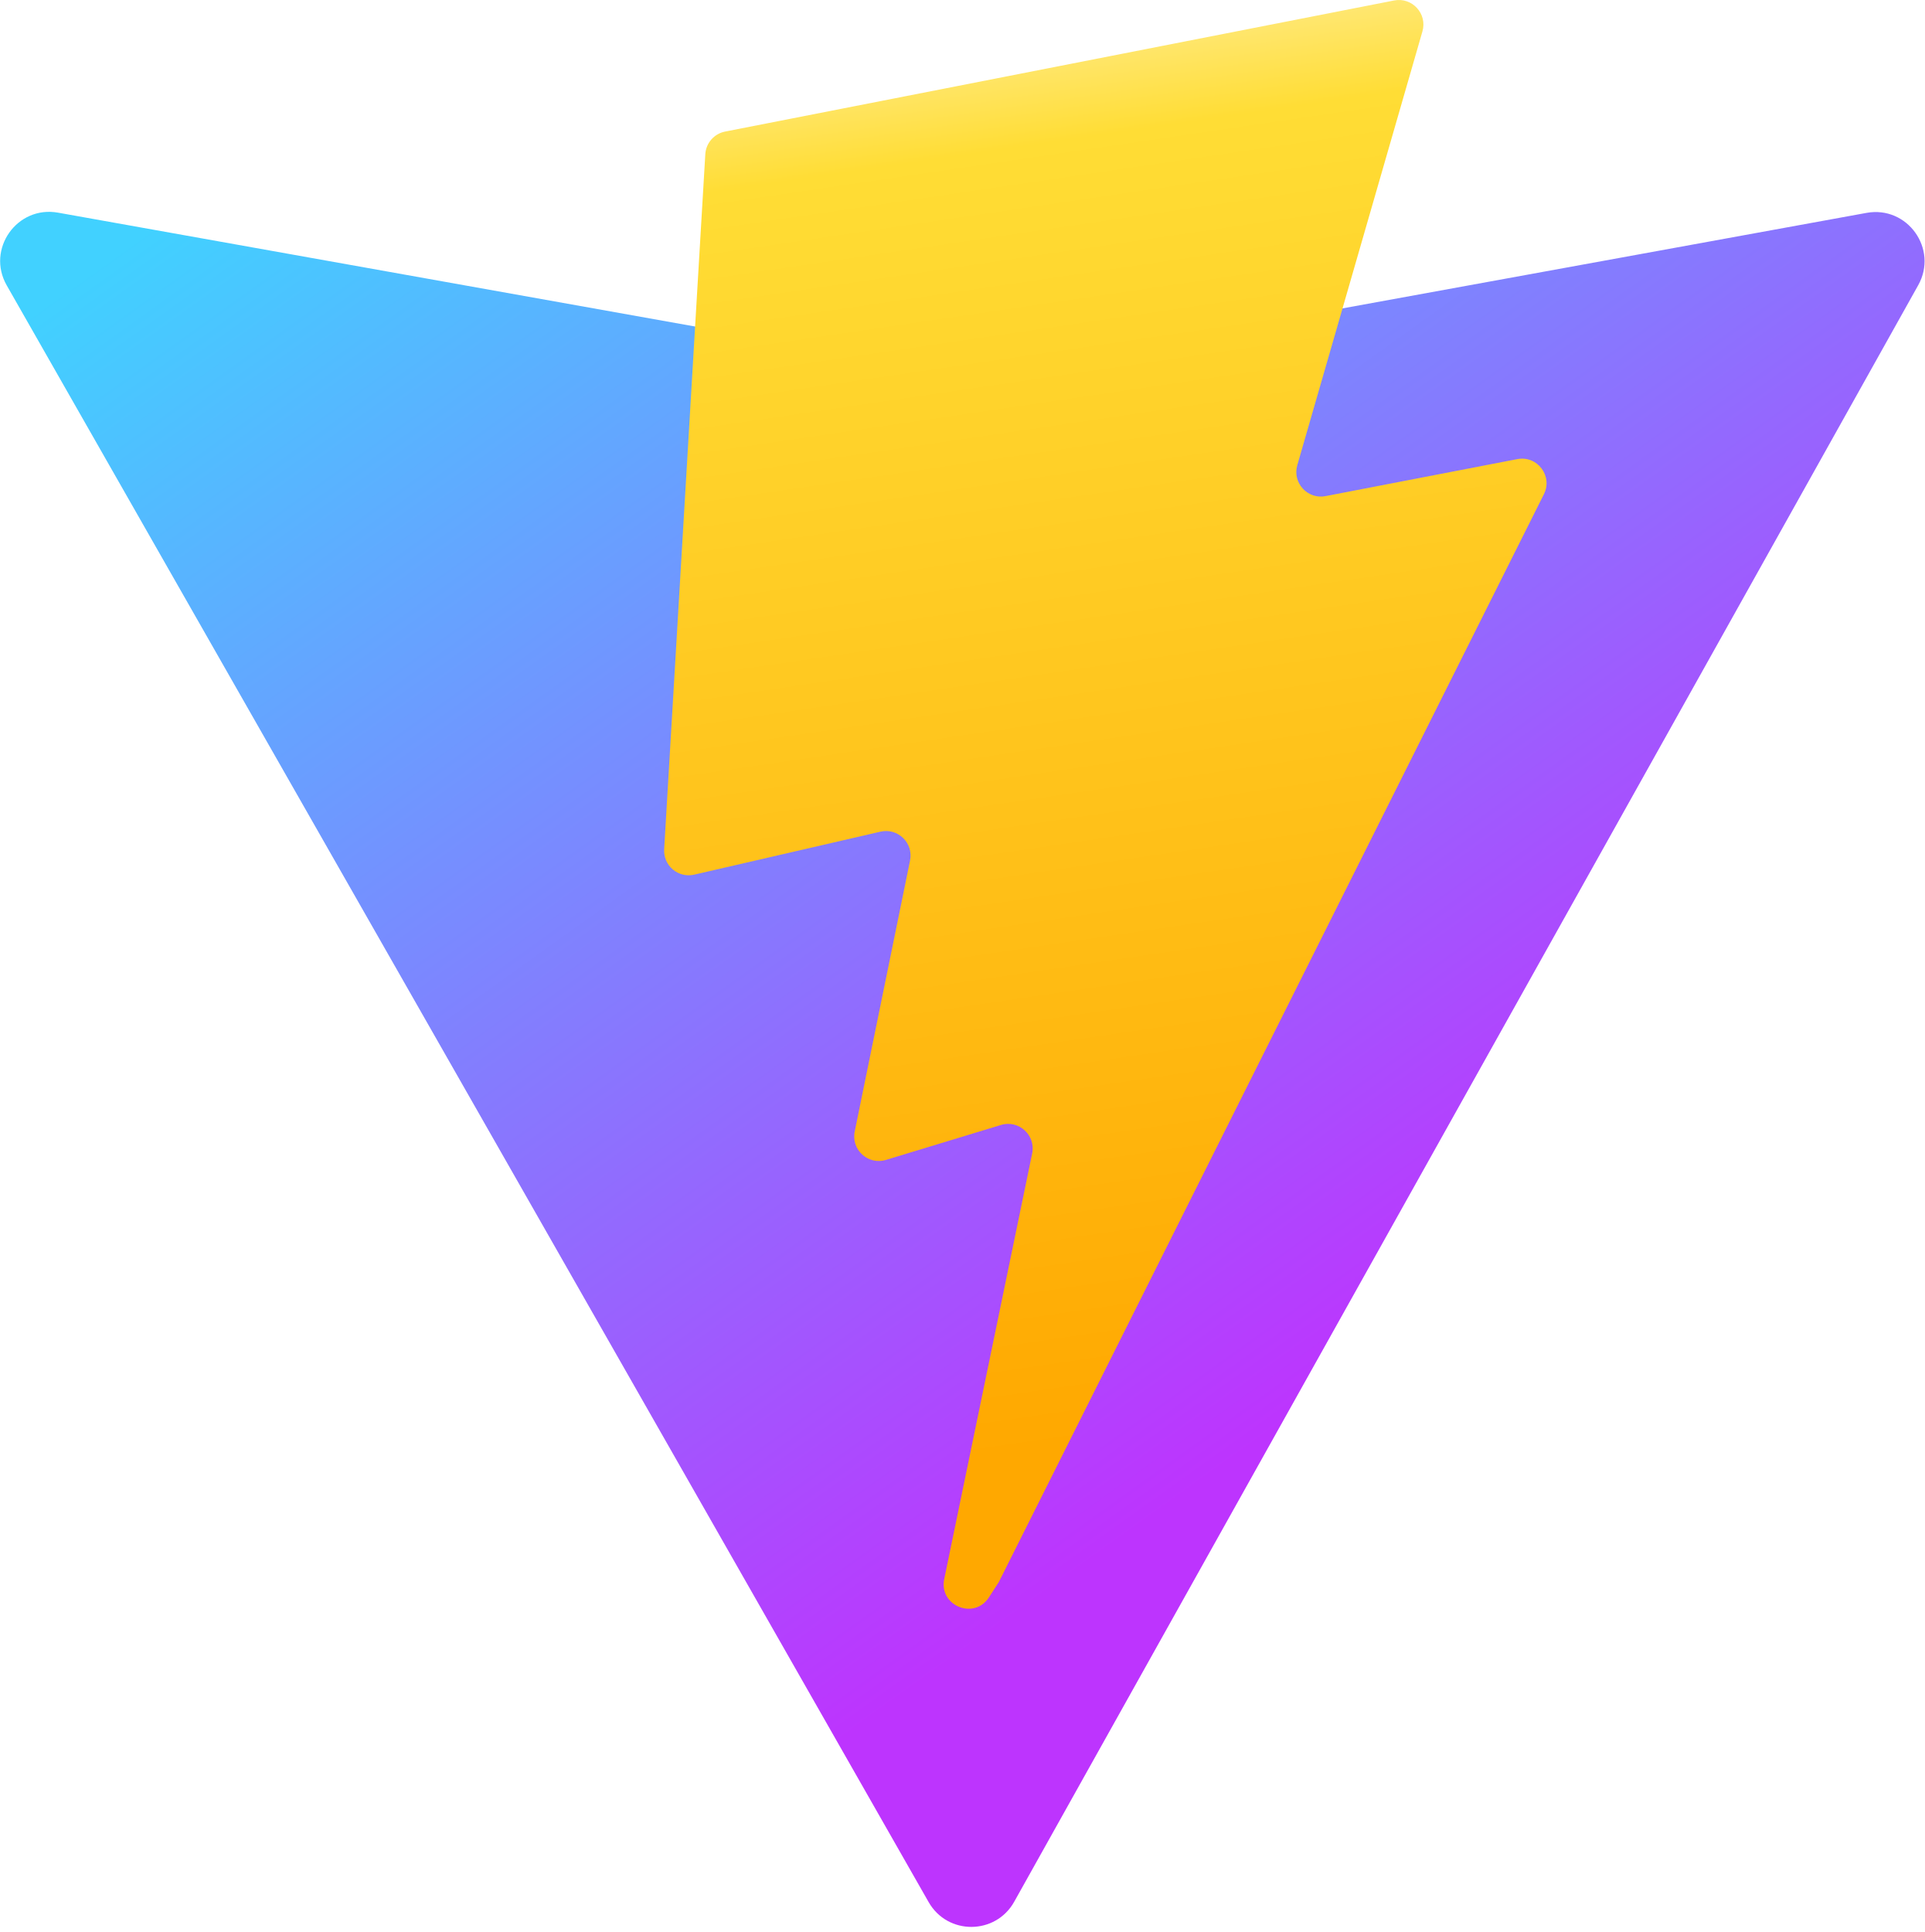
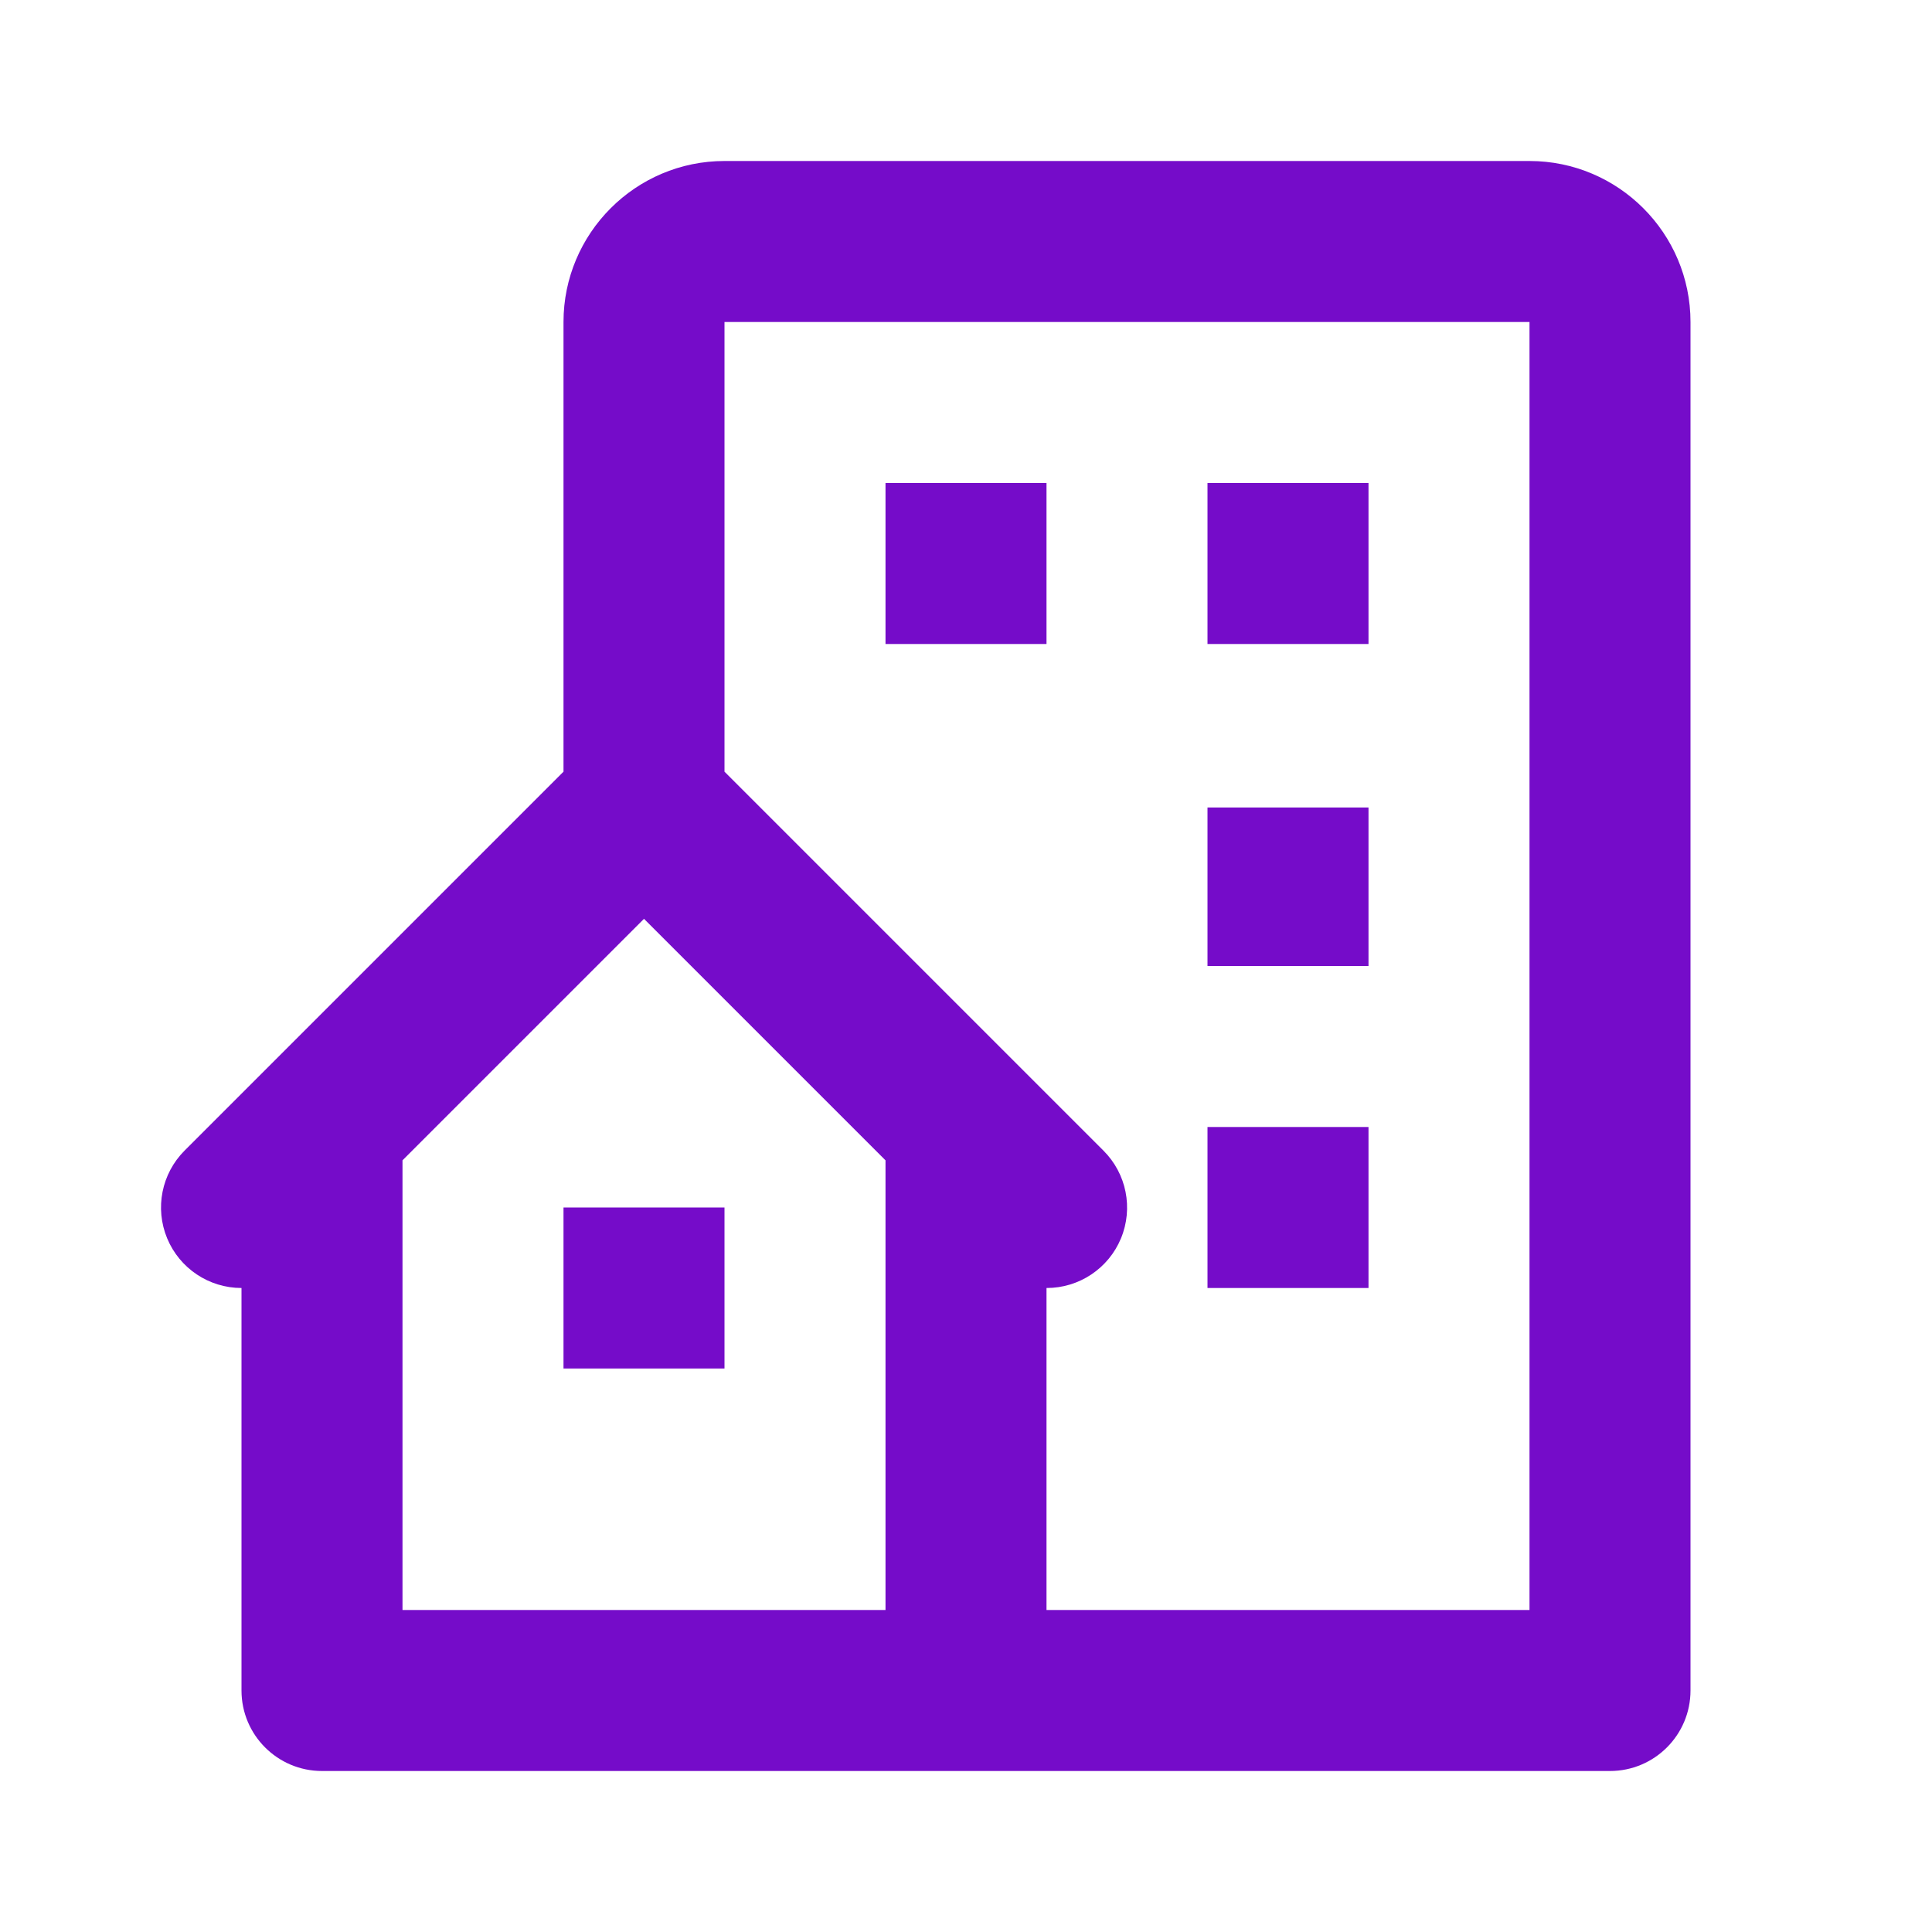
- <svg xmlns="http://www.w3.org/2000/svg" aria-hidden="true" role="img" class="iconify iconify--logos" width="31.88" height="32" preserveAspectRatio="xMidYMid meet" viewBox="0 0 256 257">
-   <defs>
-     <linearGradient id="IconifyId1813088fe1fbc01fb466" x1="-.828%" x2="57.636%" y1="7.652%" y2="78.411%">
-       <stop offset="0%" stop-color="#41D1FF" />
-       <stop offset="100%" stop-color="#BD34FE" />
-     </linearGradient>
-     <linearGradient id="IconifyId1813088fe1fbc01fb467" x1="43.376%" x2="50.316%" y1="2.242%" y2="89.03%">
-       <stop offset="0%" stop-color="#FFEA83" />
-       <stop offset="8.333%" stop-color="#FFDD35" />
-       <stop offset="100%" stop-color="#FFA800" />
-     </linearGradient>
-   </defs>
-   <path fill="url(#IconifyId1813088fe1fbc01fb466)" d="M255.153 37.938L134.897 252.976c-2.483 4.44-8.862 4.466-11.382.048L.875 37.958c-2.746-4.814 1.371-10.646 6.827-9.67l120.385 21.517a6.537 6.537 0 0 0 2.322-.004l117.867-21.483c5.438-.991 9.574 4.796 6.877 9.62Z" />
-   <path fill="url(#IconifyId1813088fe1fbc01fb467)" d="M185.432.063L96.44 17.501a3.268 3.268 0 0 0-2.634 3.014l-5.474 92.456a3.268 3.268 0 0 0 3.997 3.378l24.777-5.718c2.318-.535 4.413 1.507 3.936 3.838l-7.361 36.047c-.495 2.426 1.782 4.5 4.151 3.78l15.304-4.649c2.372-.72 4.652 1.36 4.15 3.788l-11.698 56.621c-.732 3.542 3.979 5.473 5.943 2.437l1.313-2.028l72.516-144.72c1.215-2.423-.88-5.186-3.54-4.672l-25.505 4.922c-2.396.462-4.435-1.77-3.759-4.114l16.646-57.705c.677-2.35-1.37-4.583-3.769-4.113Z" />
+ <svg xmlns="http://www.w3.org/2000/svg" width="24" height="24" viewBox="0 0 24 24" style="fill: rgba(117, 12, 201, 1);transform: ;msFilter:;">
+   <path d="M19 2H9c-1.103 0-2 .897-2 2v5.586l-4.707 4.707A1 1 0 0 0 3 16v5a1 1 0 0 0 1 1h16a1 1 0 0 0 1-1V4c0-1.103-.897-2-2-2zm-8 18H5v-5.586l3-3 3 3V20zm8 0h-6v-4a.999.999 0 0 0 .707-1.707L9 9.586V4h10v16z" />
+   <path d="M11 6h2v2h-2zm4 0h2v2h-2zm0 4.031h2V12h-2zM15 14h2v2h-2zm-8 1h2v2H7z" />
</svg>
